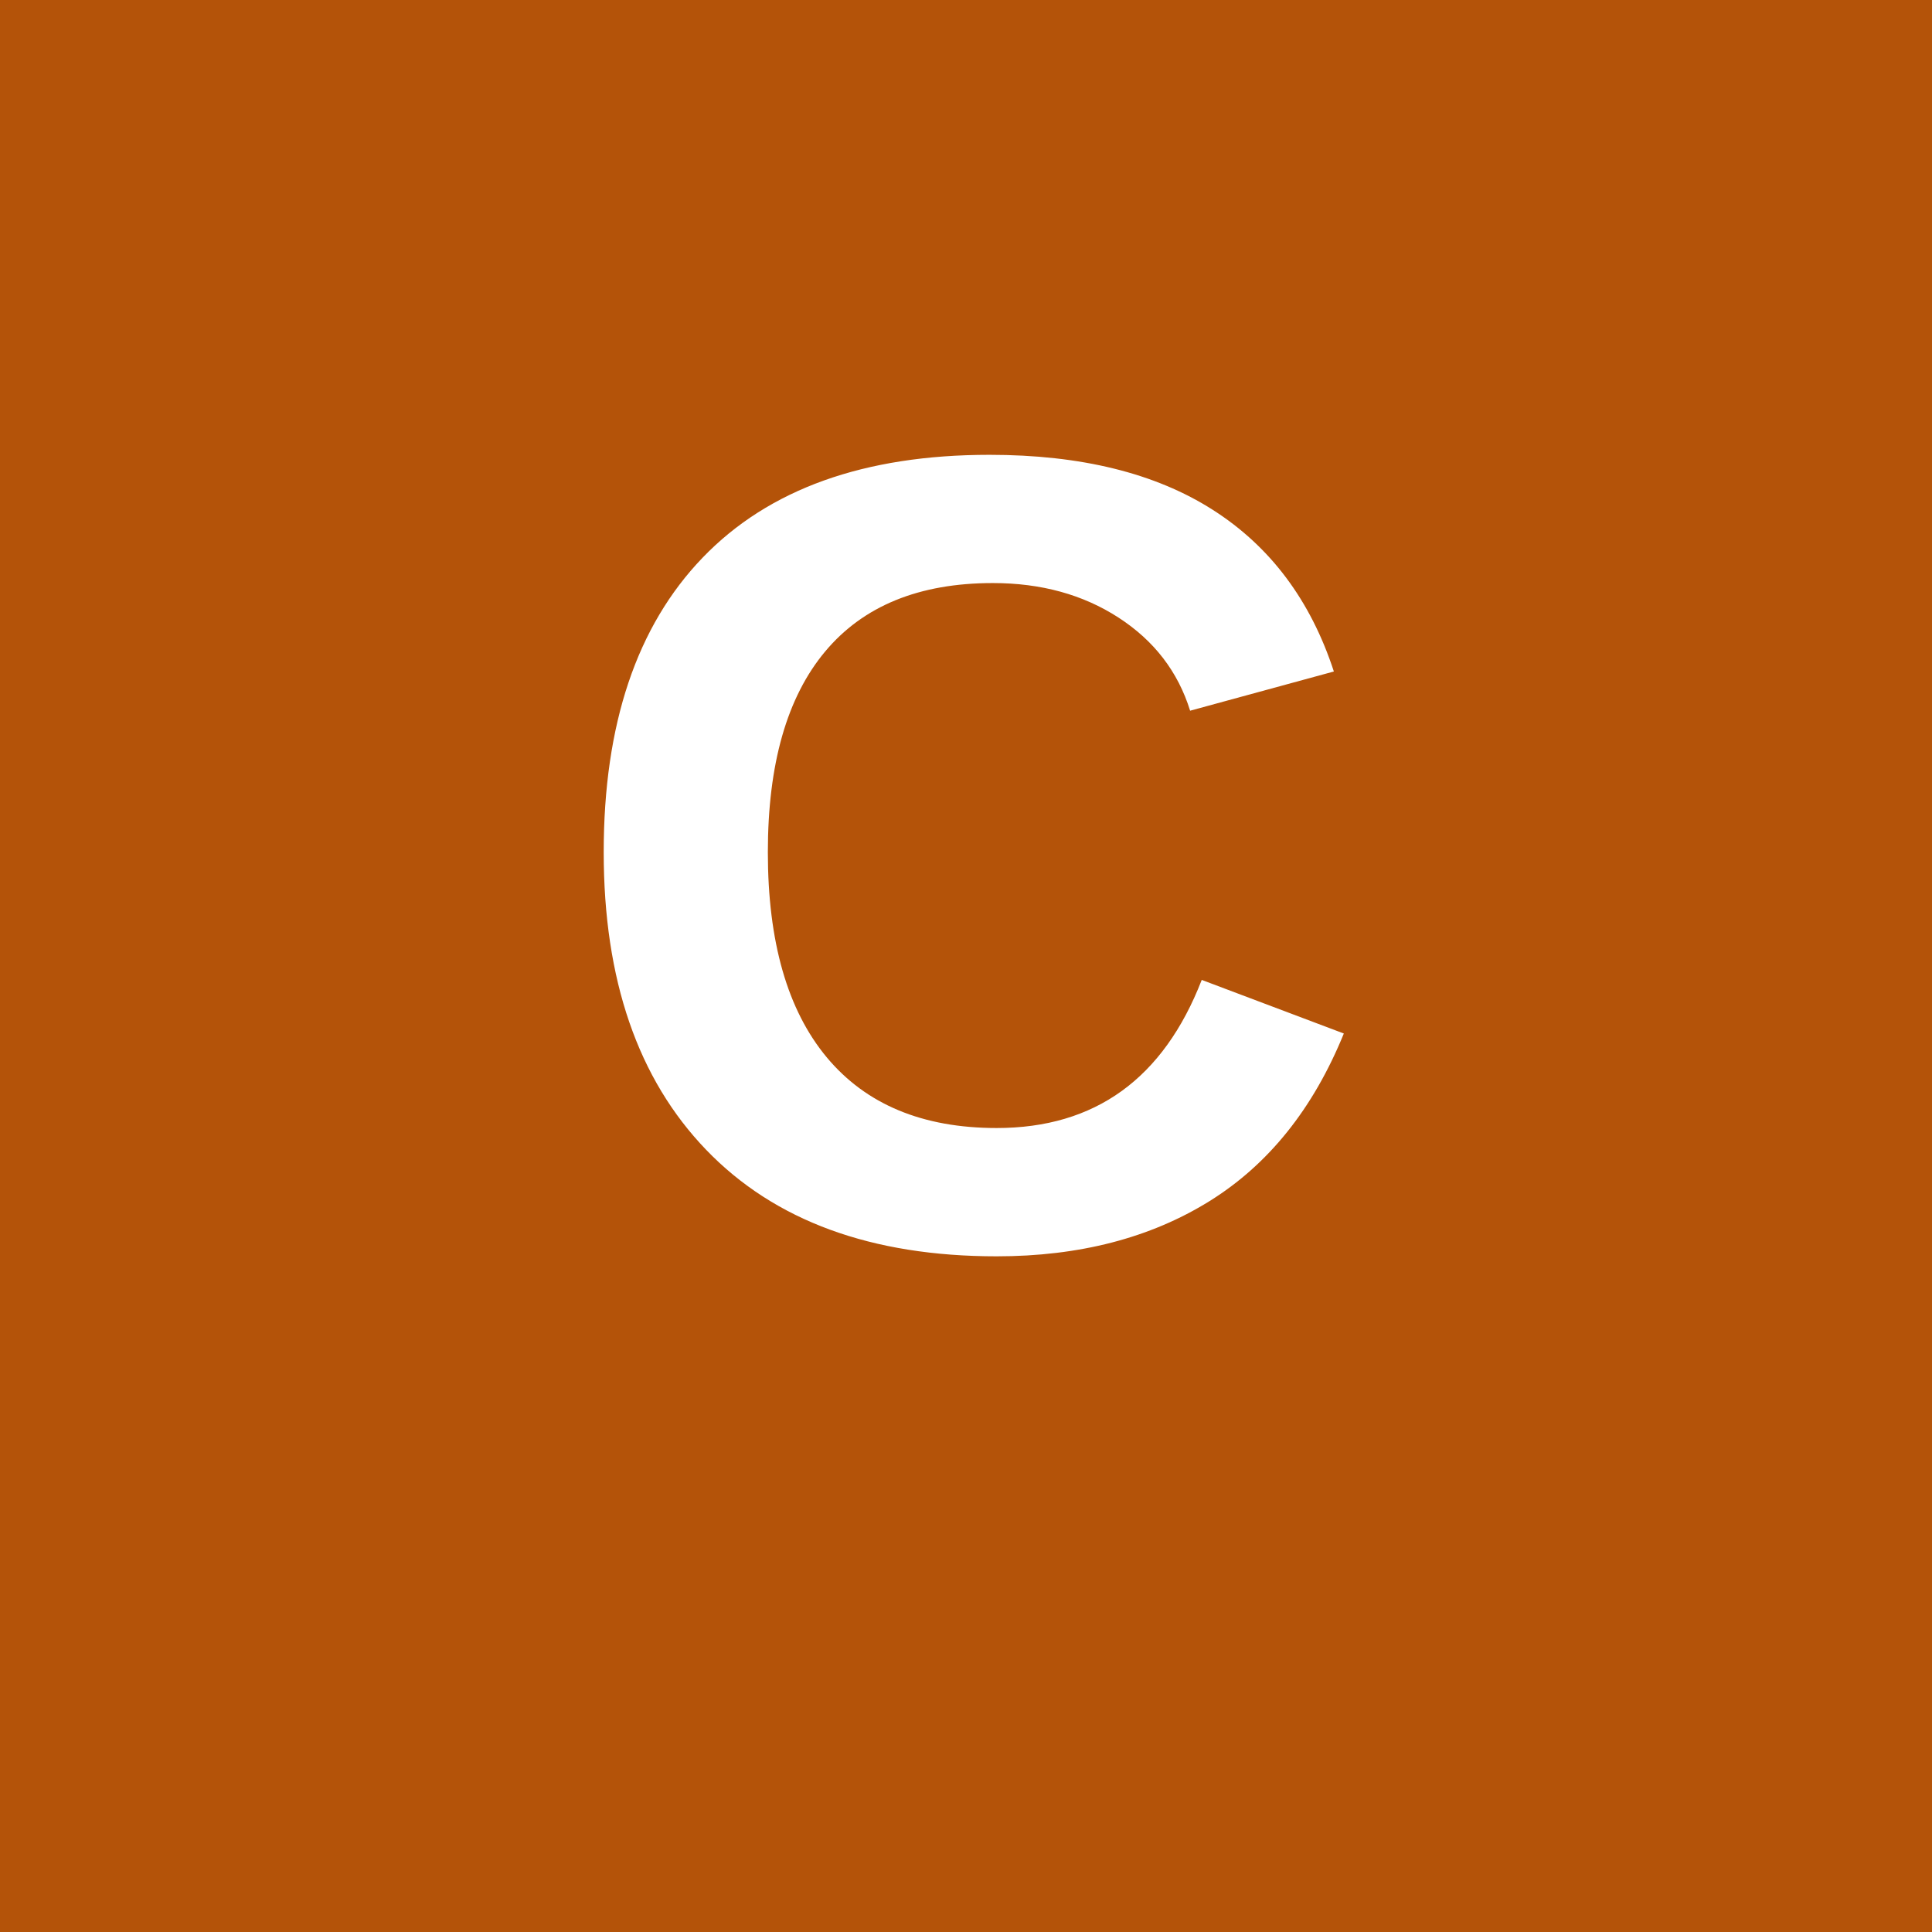
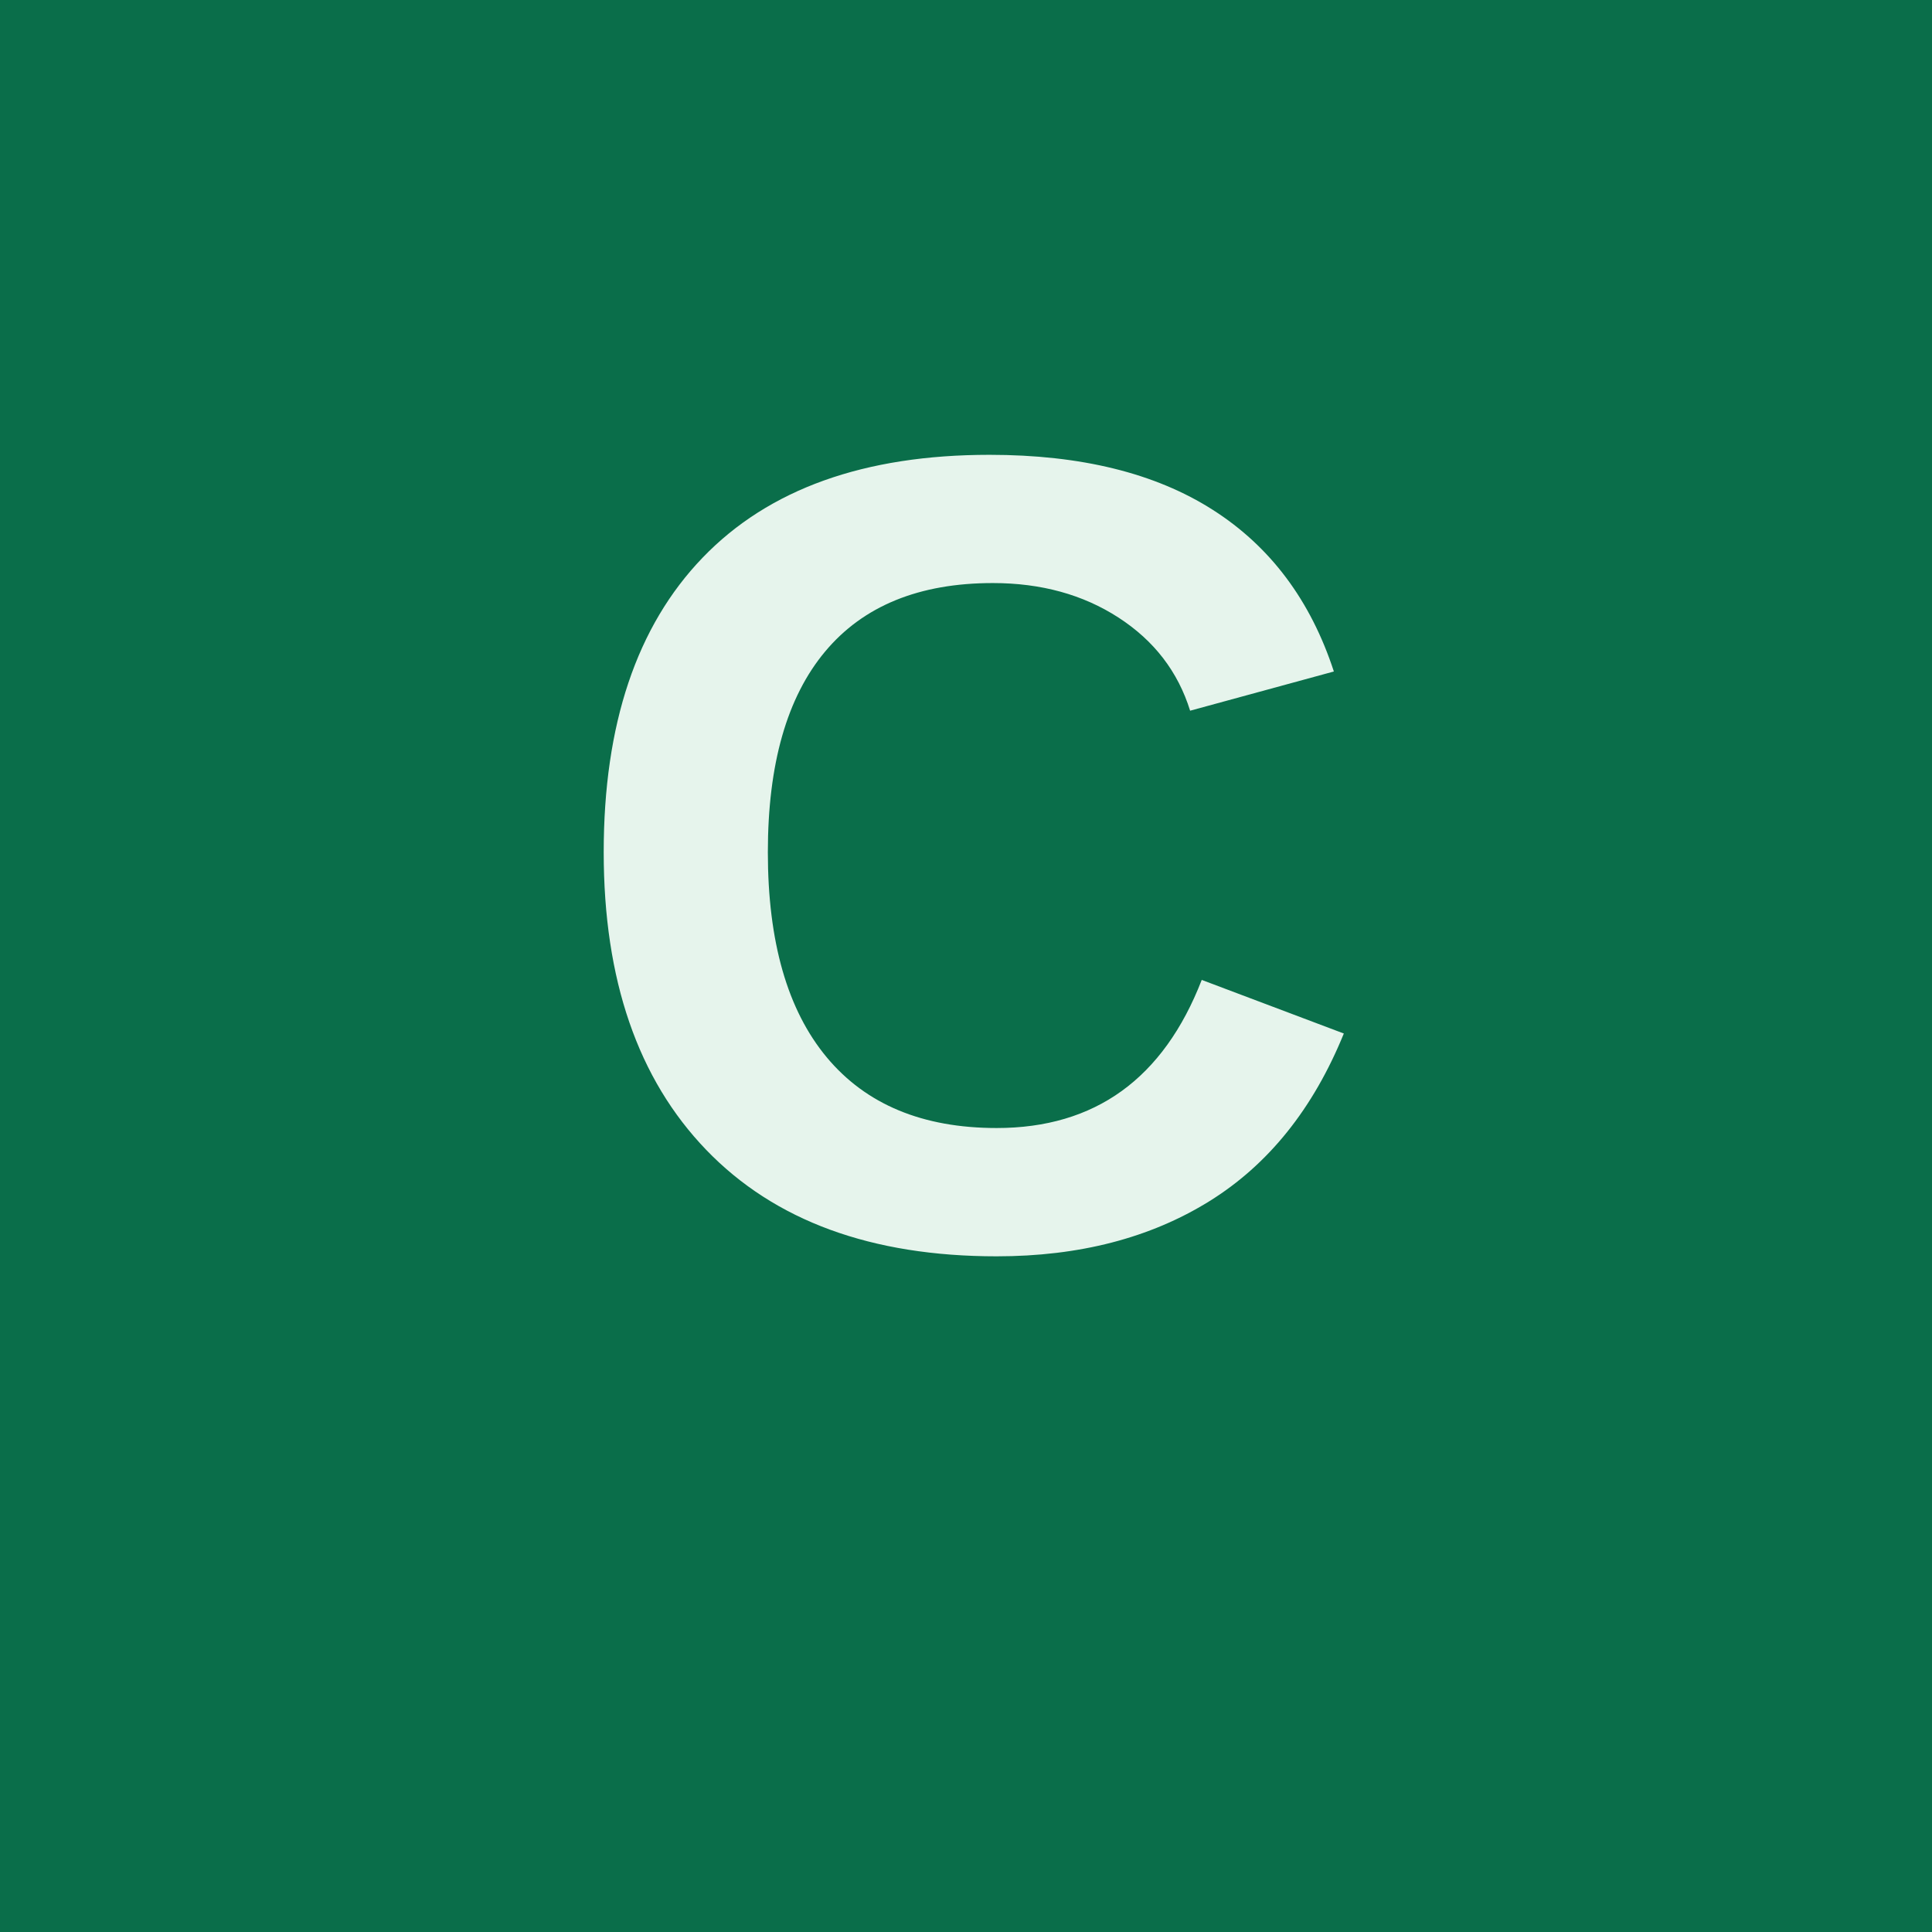
<svg xmlns="http://www.w3.org/2000/svg" width="512" height="512" viewBox="0 0 512 512">
-   <rect width="512" height="512" fill="#b45309" />
-   <text x="256" y="330" font-family="-apple-system, BlinkMacSystemFont, 'Helvetica Neue', Arial, sans-serif" font-size="300" font-weight="800" fill="#ffffff" text-anchor="middle">C</text>
+   <rect width="512" height="512" fill="#0A6E4A" />
+   <text x="256" y="330" font-family="-apple-system, BlinkMacSystemFont, 'Helvetica Neue', Arial, sans-serif" font-size="300" font-weight="800" fill="#E6F4EC" text-anchor="middle">C</text>
</svg>
